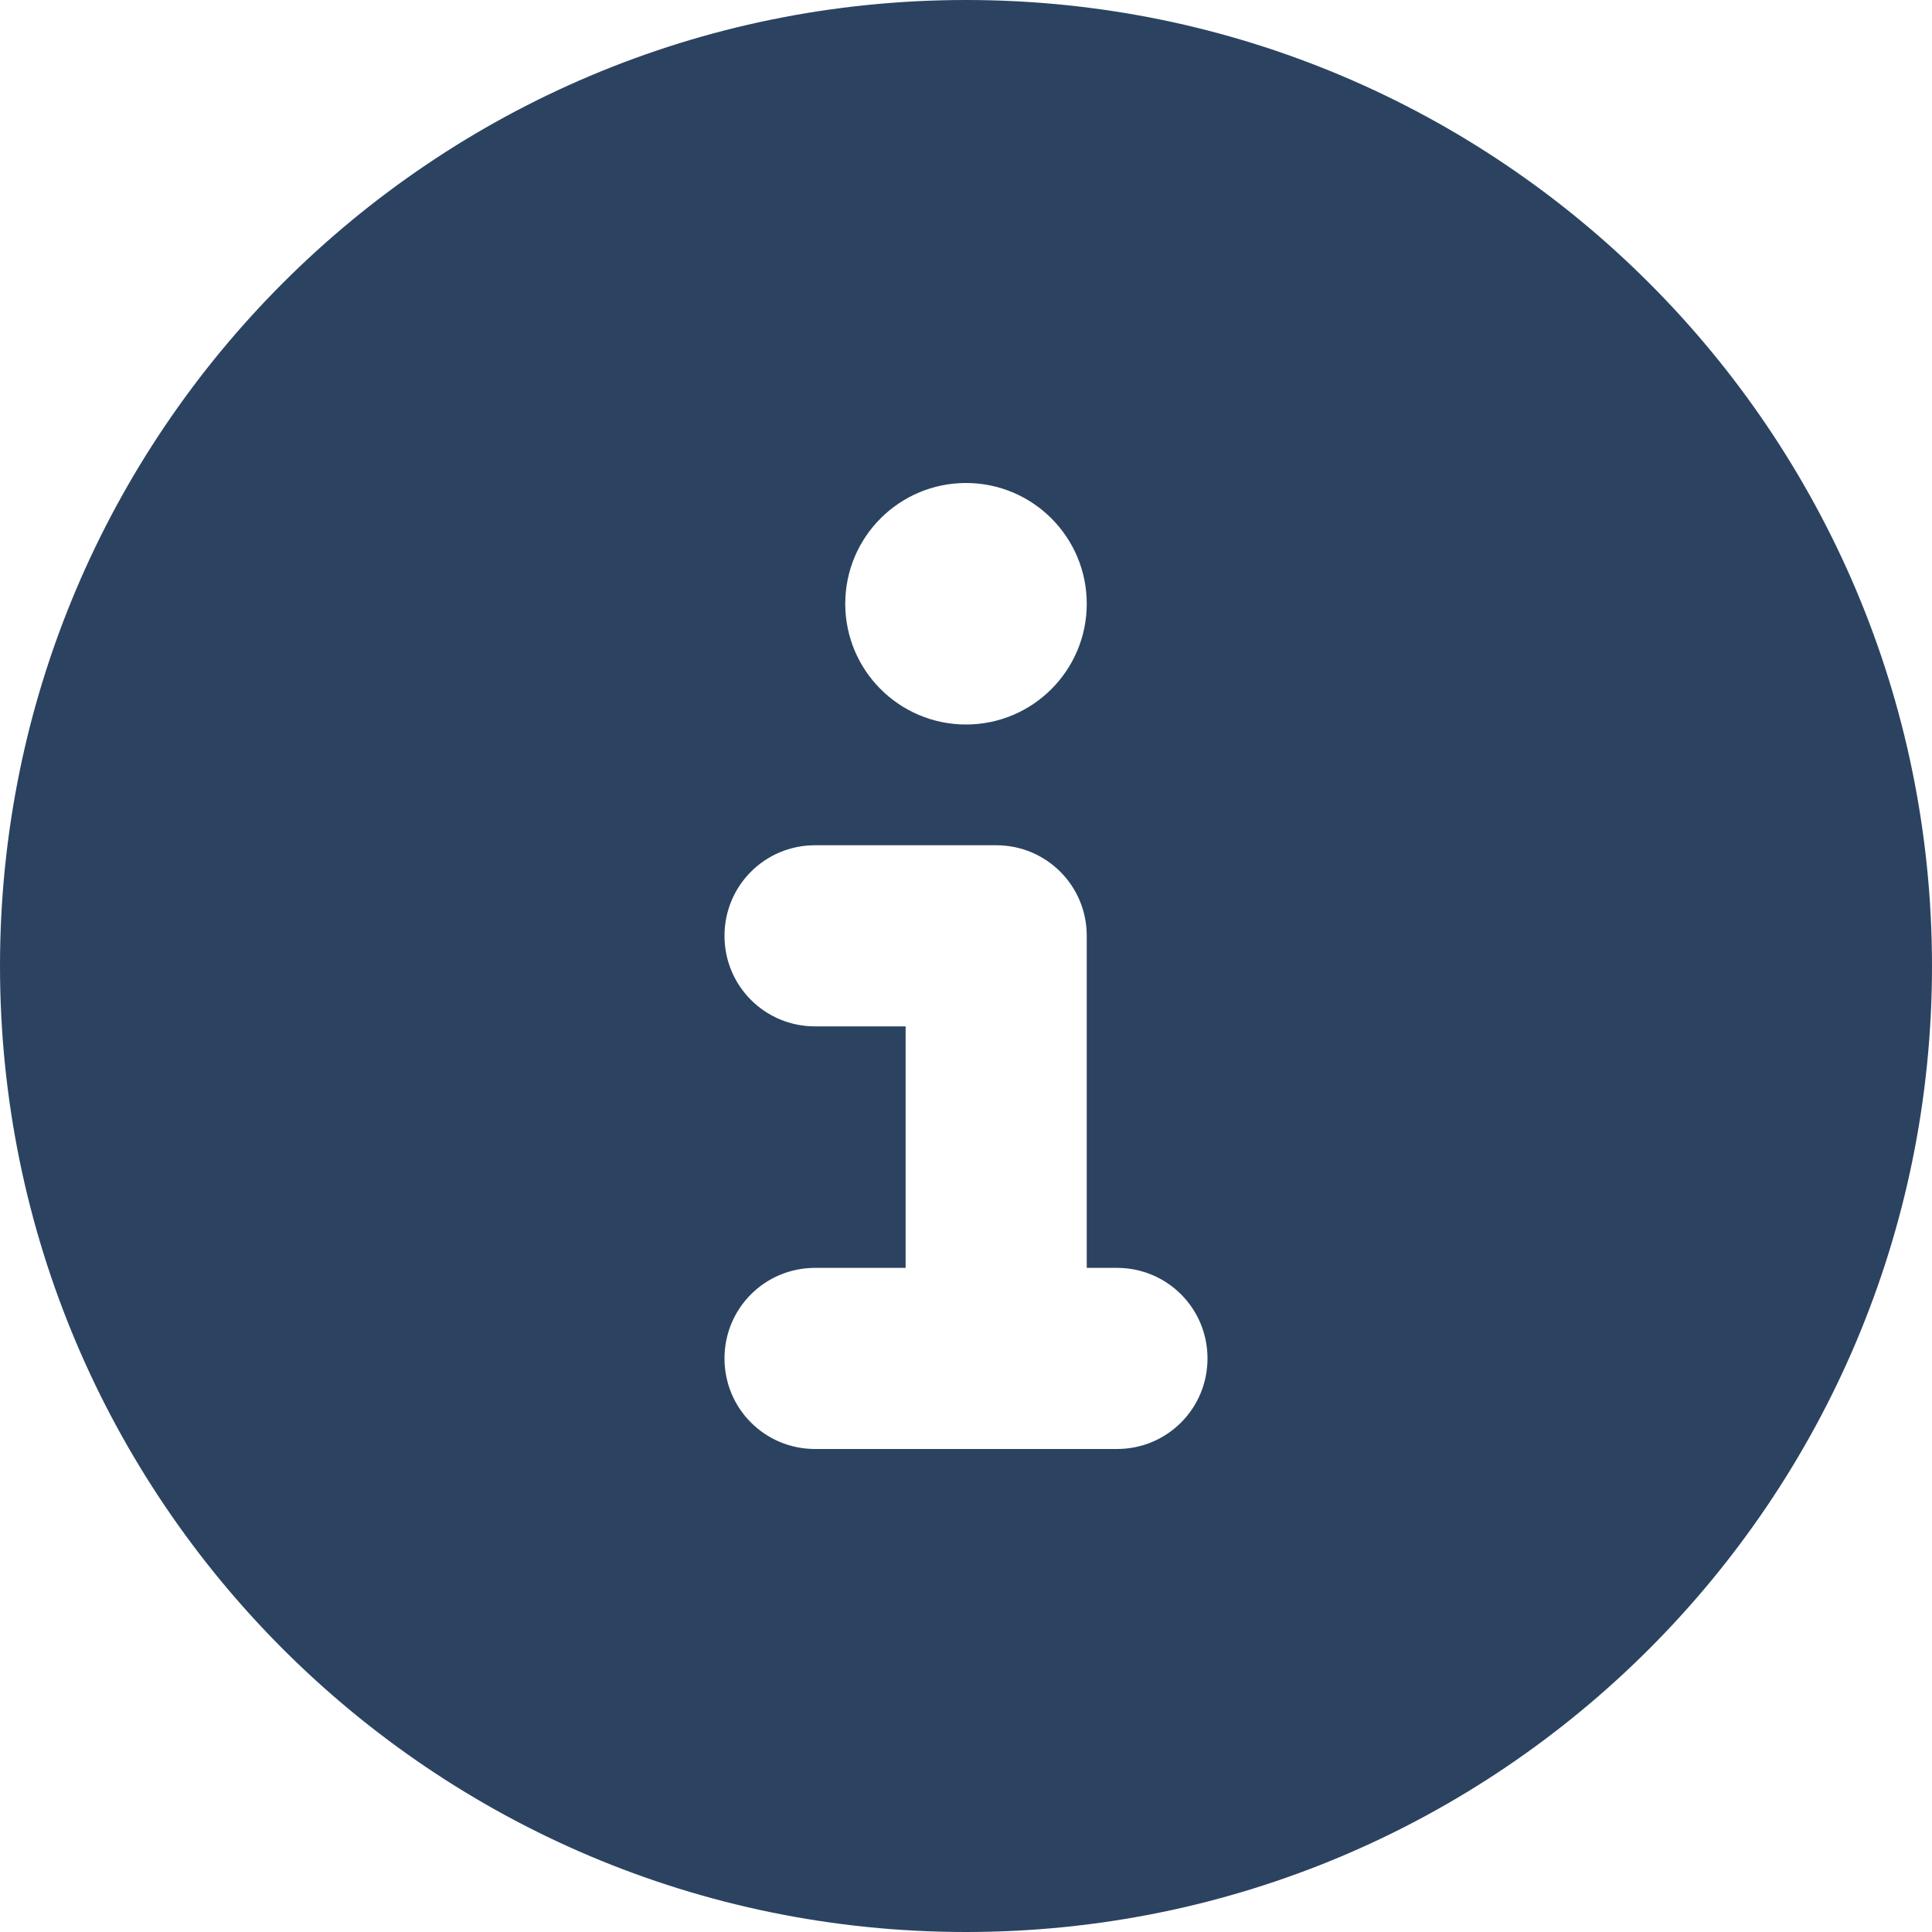
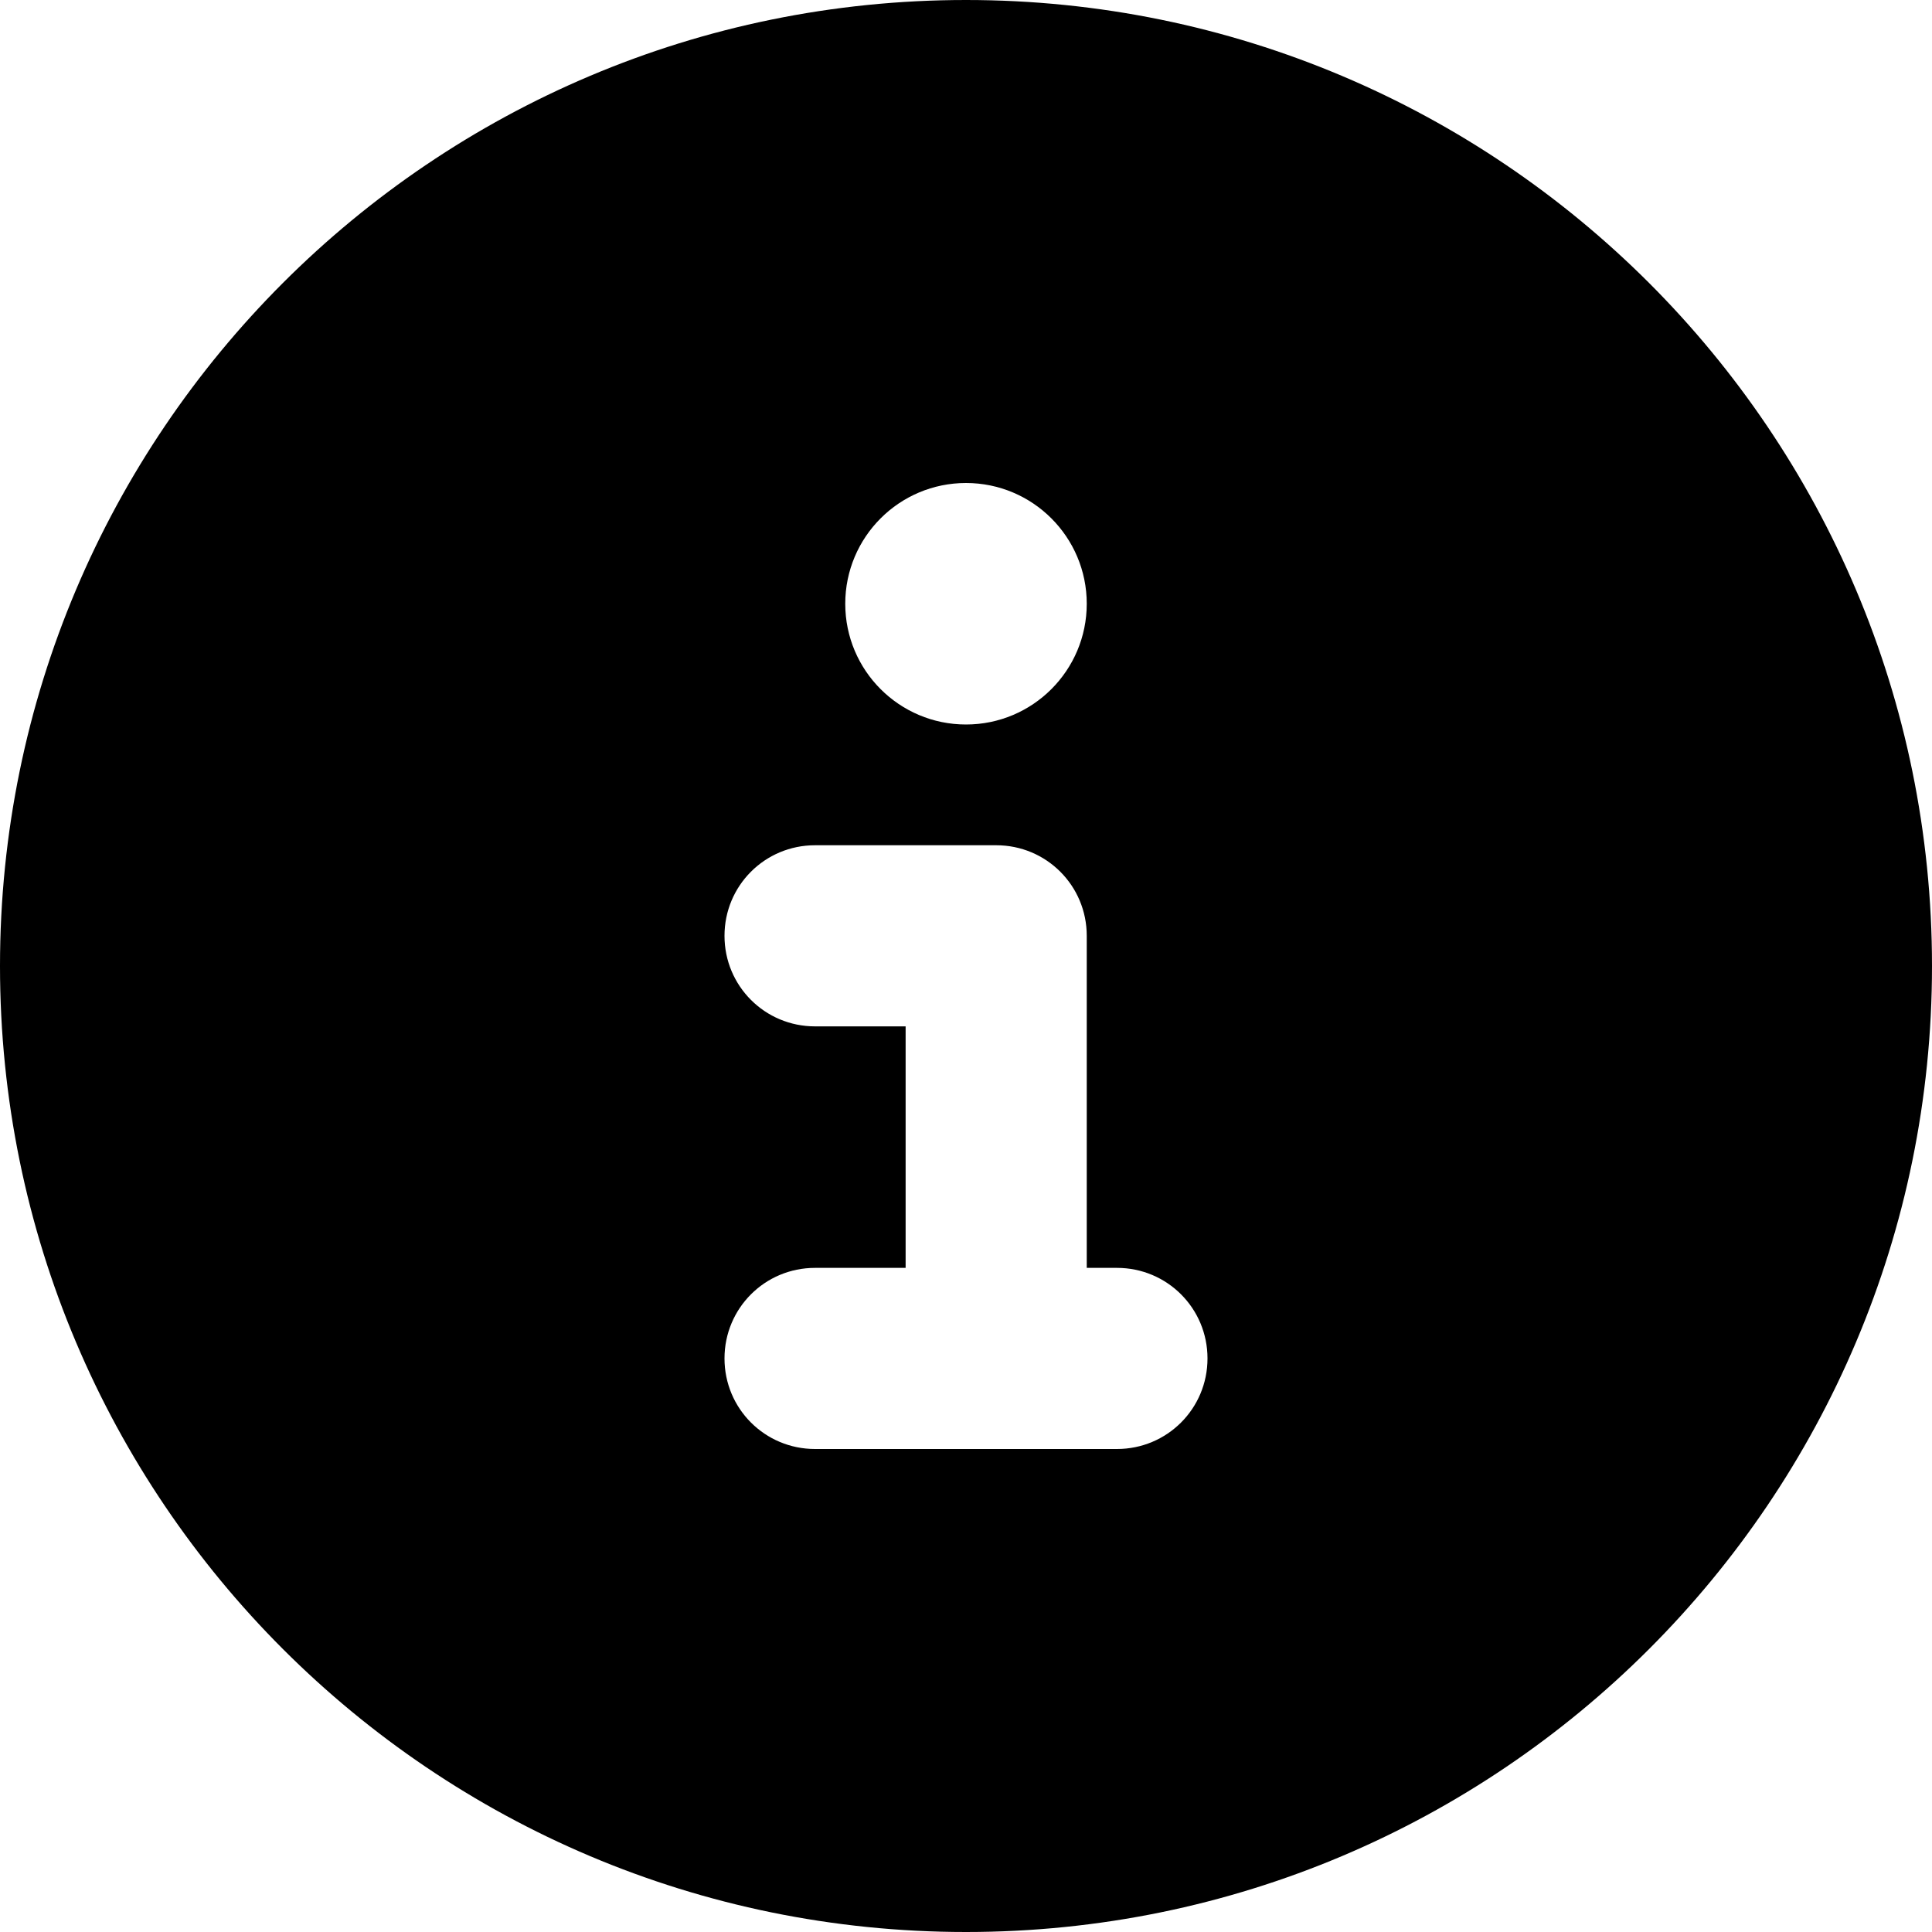
<svg xmlns="http://www.w3.org/2000/svg" height="1em" viewBox="0 0 512 512">
-   <style>svg{fill:#2b4361}</style>
  <path d="M256 512A256 256 0 1 0 256 0a256 256 0 1 0 0 512zM216 336h24V272H216c-13.3 0-24-10.7-24-24s10.7-24 24-24h48c13.3 0 24 10.7 24 24v88h8c13.3 0 24 10.7 24 24s-10.7 24-24 24H216c-13.3 0-24-10.7-24-24s10.7-24 24-24zm40-208a32 32 0 1 1 0 64 32 32 0 1 1 0-64z" />
</svg>
